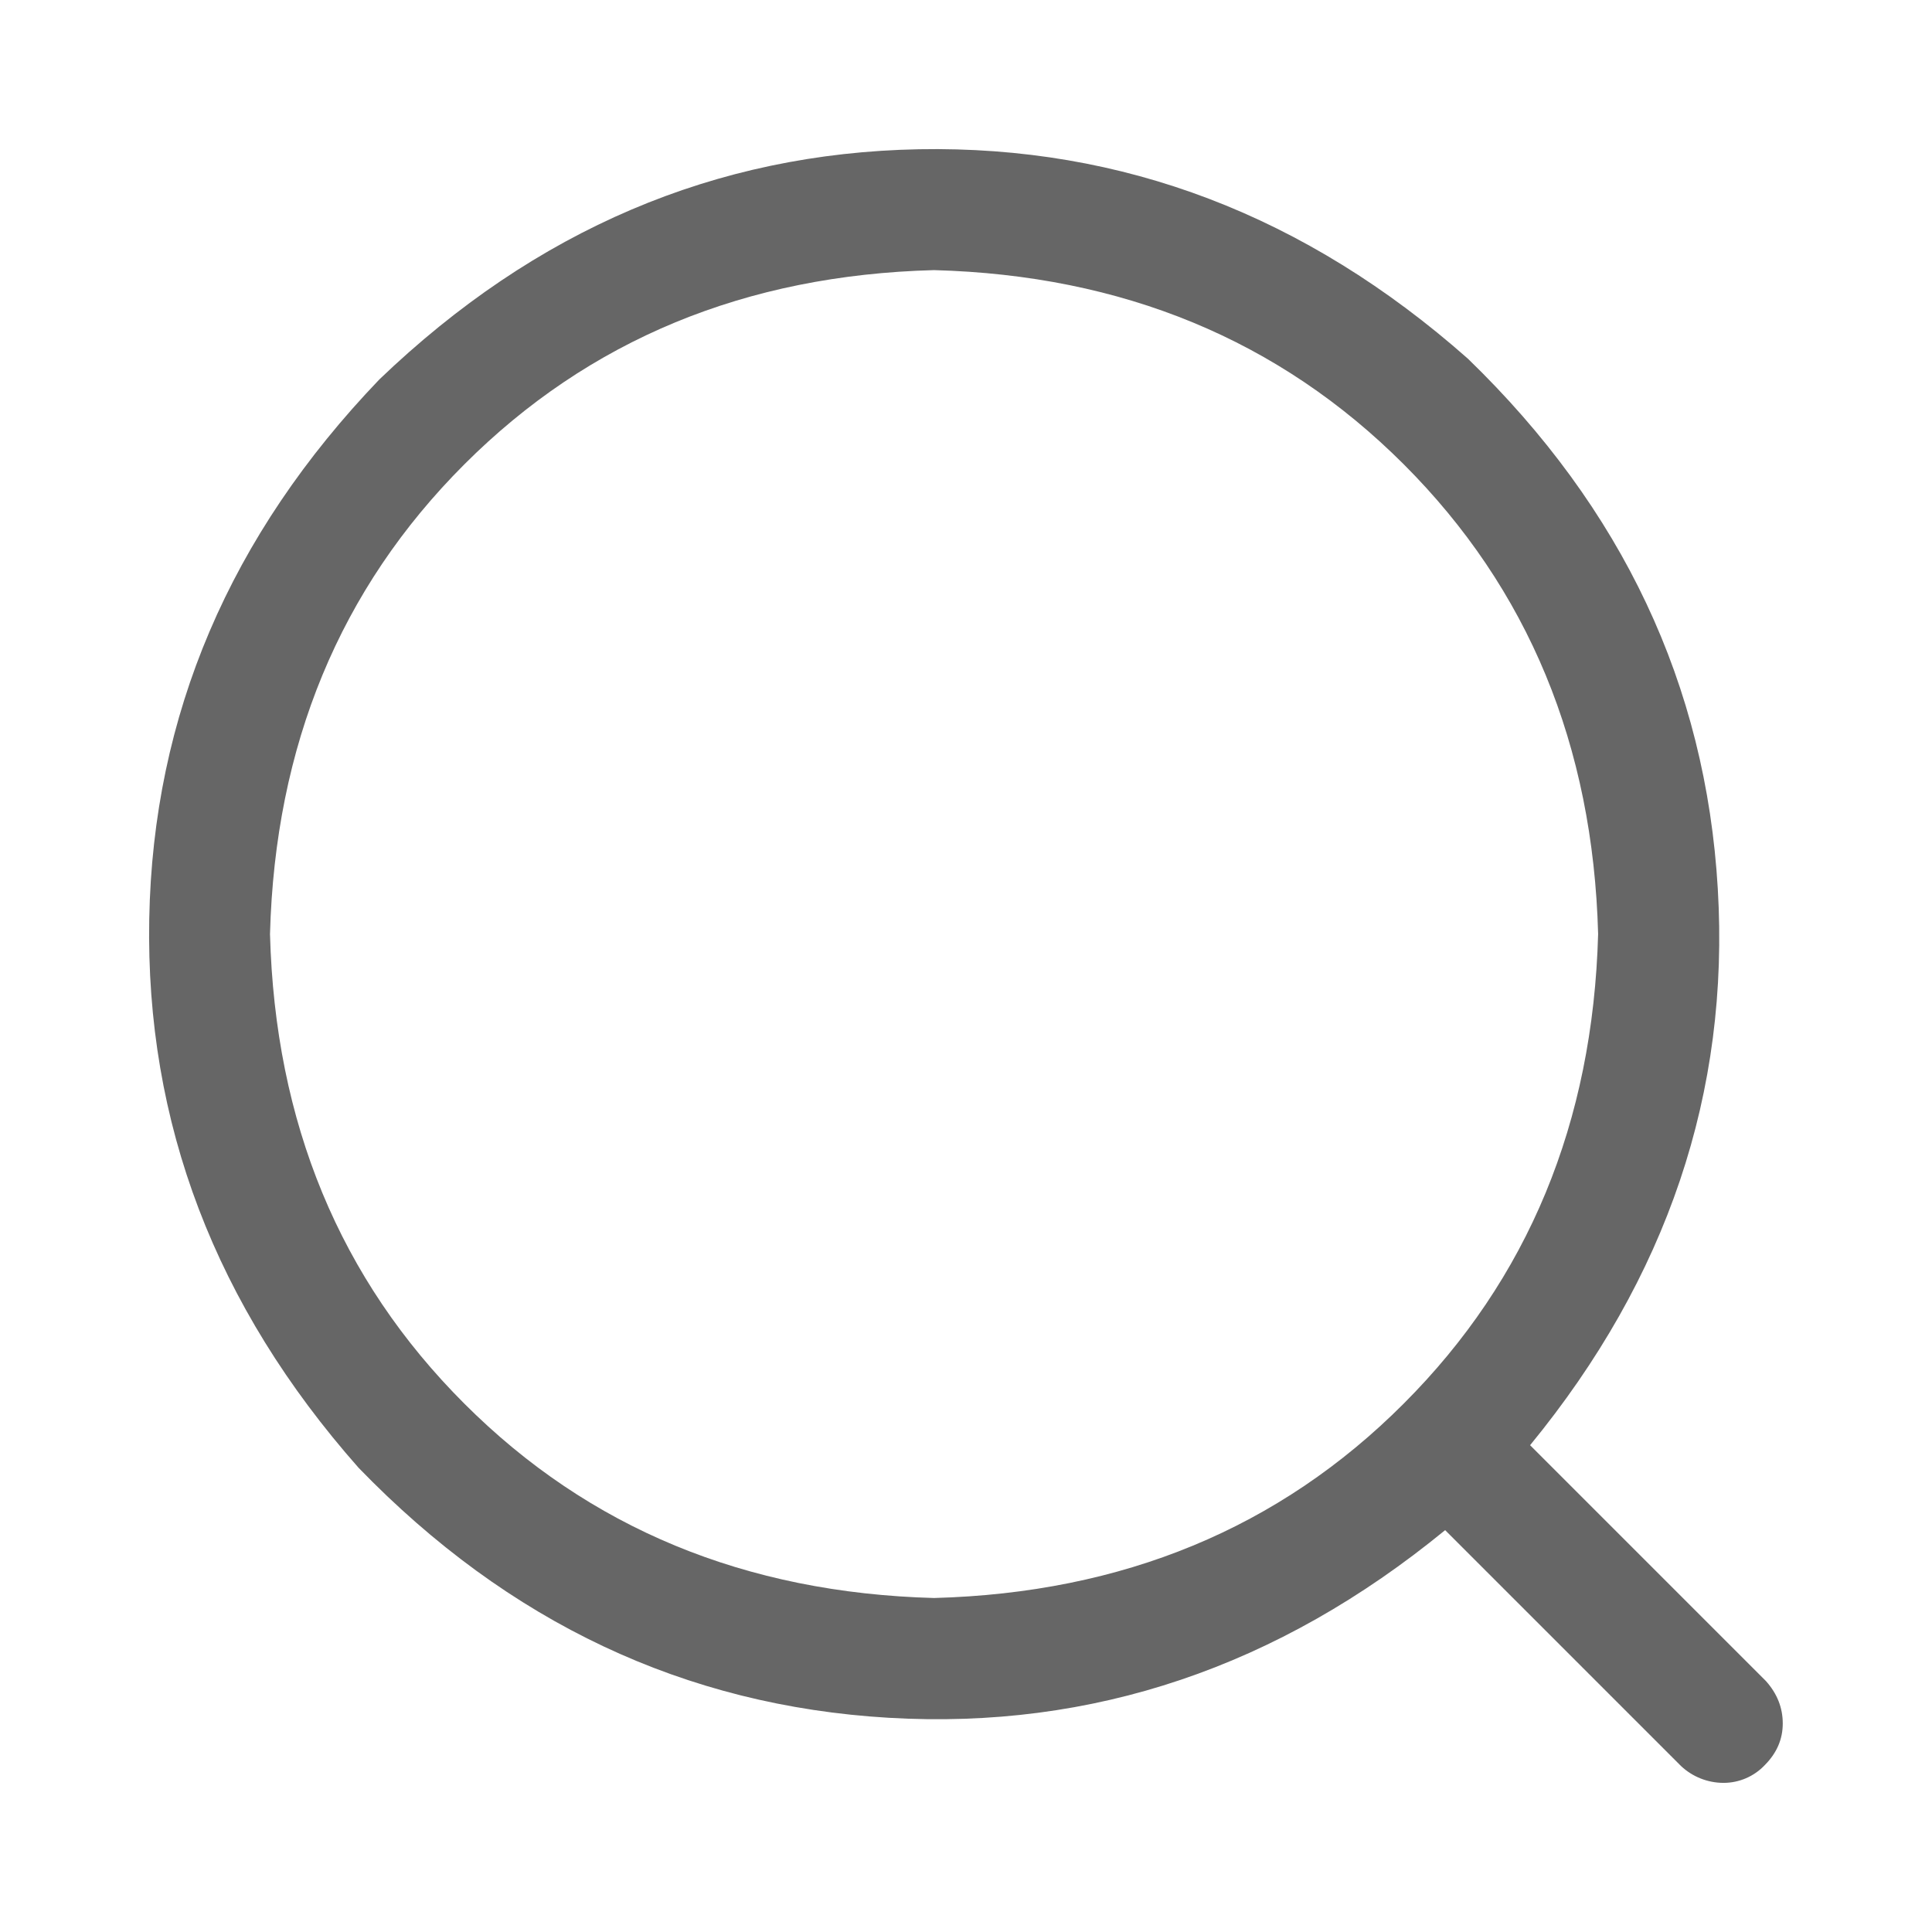
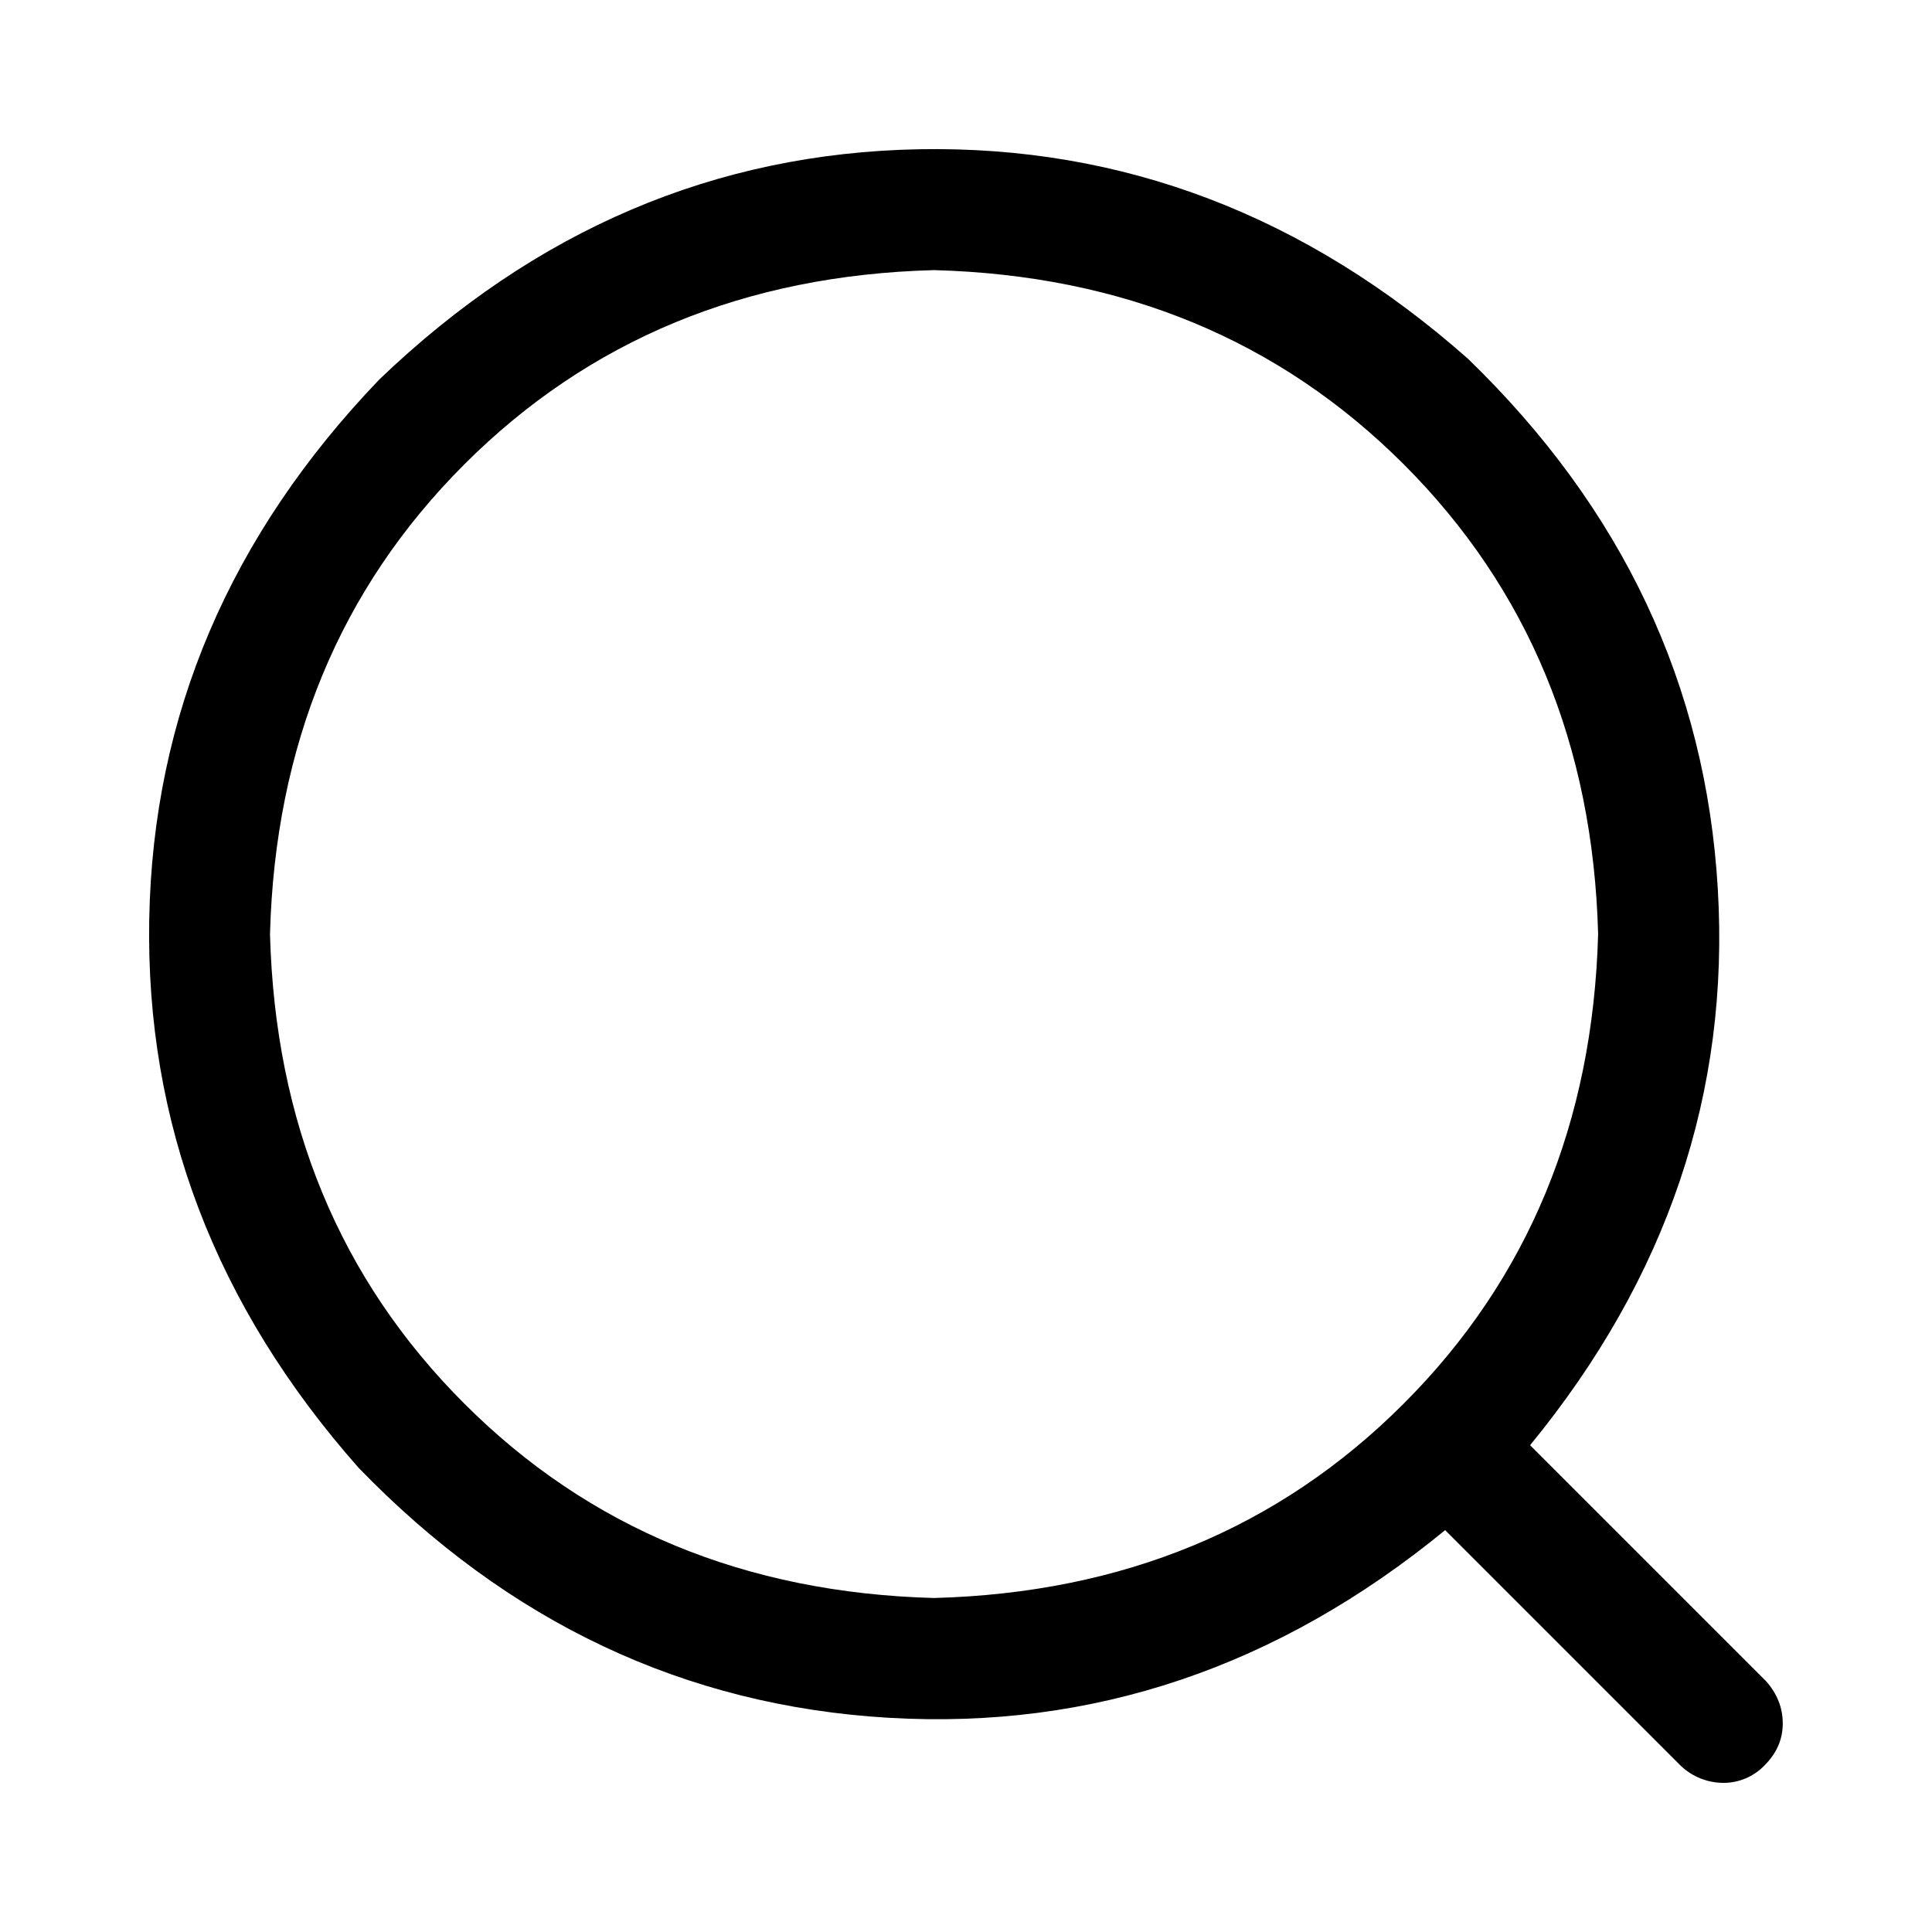
- <svg xmlns="http://www.w3.org/2000/svg" fill="none" viewBox="0 0 16 16">
-   <path fill="#666" d="m12.672 11.969 1.952 1.952c.094.105.14.222.14.352 0 .13-.049.244-.148.344a.47.47 0 0 1-.343.148.515.515 0 0 1-.352-.14l-1.953-1.953c-1.385 1.135-2.92 1.653-4.608 1.554-1.687-.099-3.15-.789-4.39-2.07-1.187-1.343-1.765-2.858-1.734-4.546.031-1.687.667-3.176 1.906-4.468C4.434 1.903 5.923 1.268 7.61 1.236c1.688-.031 3.203.547 4.546 1.734 1.281 1.24 1.971 2.703 2.07 4.39.1 1.687-.419 3.223-1.554 4.608Zm-4.937 1.265c1.563-.042 2.86-.578 3.89-1.61 1.03-1.03 1.567-2.327 1.61-3.889-.042-1.562-.579-2.859-1.61-3.89-1.031-1.03-2.328-1.566-3.89-1.608-1.562.041-2.859.578-3.89 1.609-1.03 1.03-1.567 2.327-1.609 3.89.042 1.562.578 2.858 1.61 3.889 1.03 1.03 2.327 1.567 3.89 1.609Z" data-follow-fill="#666" />
+ <svg xmlns="http://www.w3.org/2000/svg" viewBox="0 0 16 16" fill="currentColor">
+   <g class="search">
+     <path class="Union" d="m12.672 11.969 1.952 1.952c.094.105.14.222.14.352 0 .13-.049.244-.148.344a.47.47 0 0 1-.343.148.515.515 0 0 1-.352-.14l-1.953-1.953c-1.385 1.135-2.92 1.653-4.608 1.554-1.687-.099-3.15-.789-4.39-2.07-1.187-1.343-1.765-2.858-1.734-4.546.031-1.687.667-3.176 1.906-4.468C4.434 1.903 5.923 1.268 7.61 1.236c1.688-.031 3.203.547 4.546 1.734 1.281 1.24 1.971 2.703 2.07 4.39.1 1.687-.419 3.223-1.554 4.608Zm-4.937 1.265c1.563-.042 2.86-.578 3.89-1.61 1.03-1.03 1.567-2.327 1.61-3.889-.042-1.562-.579-2.859-1.61-3.89-1.031-1.03-2.328-1.566-3.89-1.608-1.562.041-2.859.578-3.89 1.609-1.03 1.03-1.567 2.327-1.609 3.89.042 1.562.578 2.858 1.61 3.889 1.03 1.03 2.327 1.567 3.89 1.609Z" />
+   </g>
</svg>
